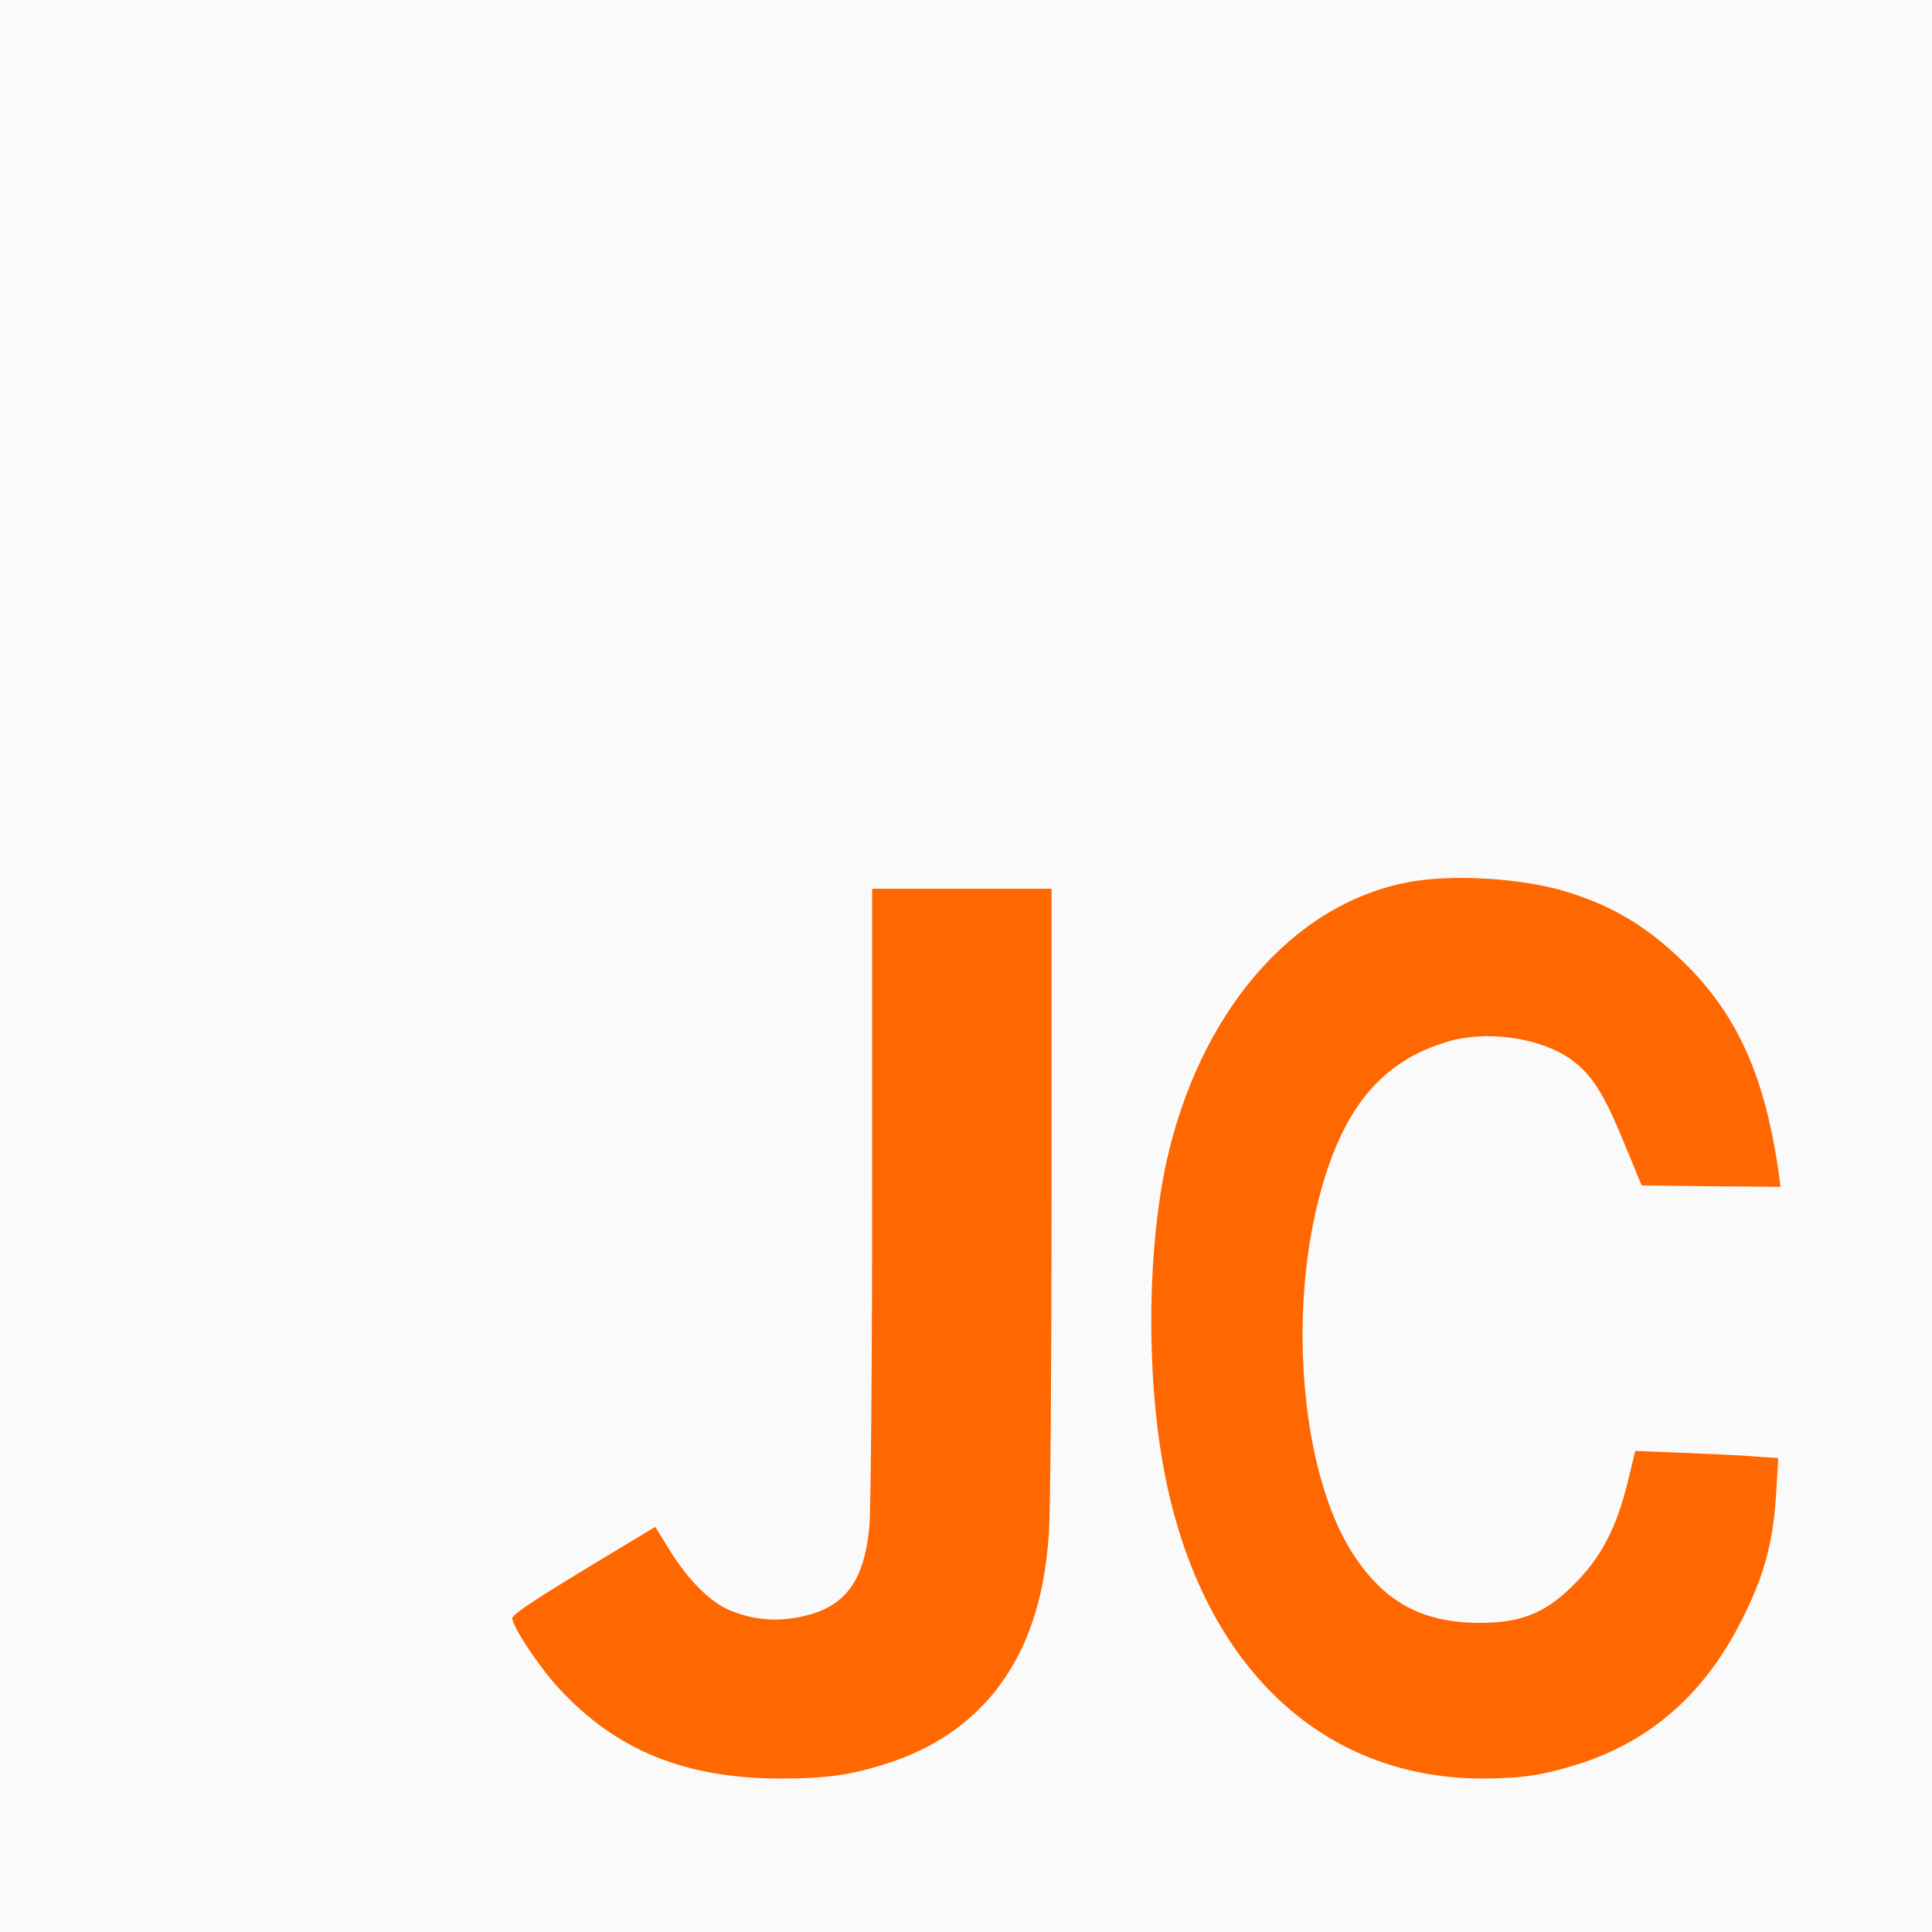
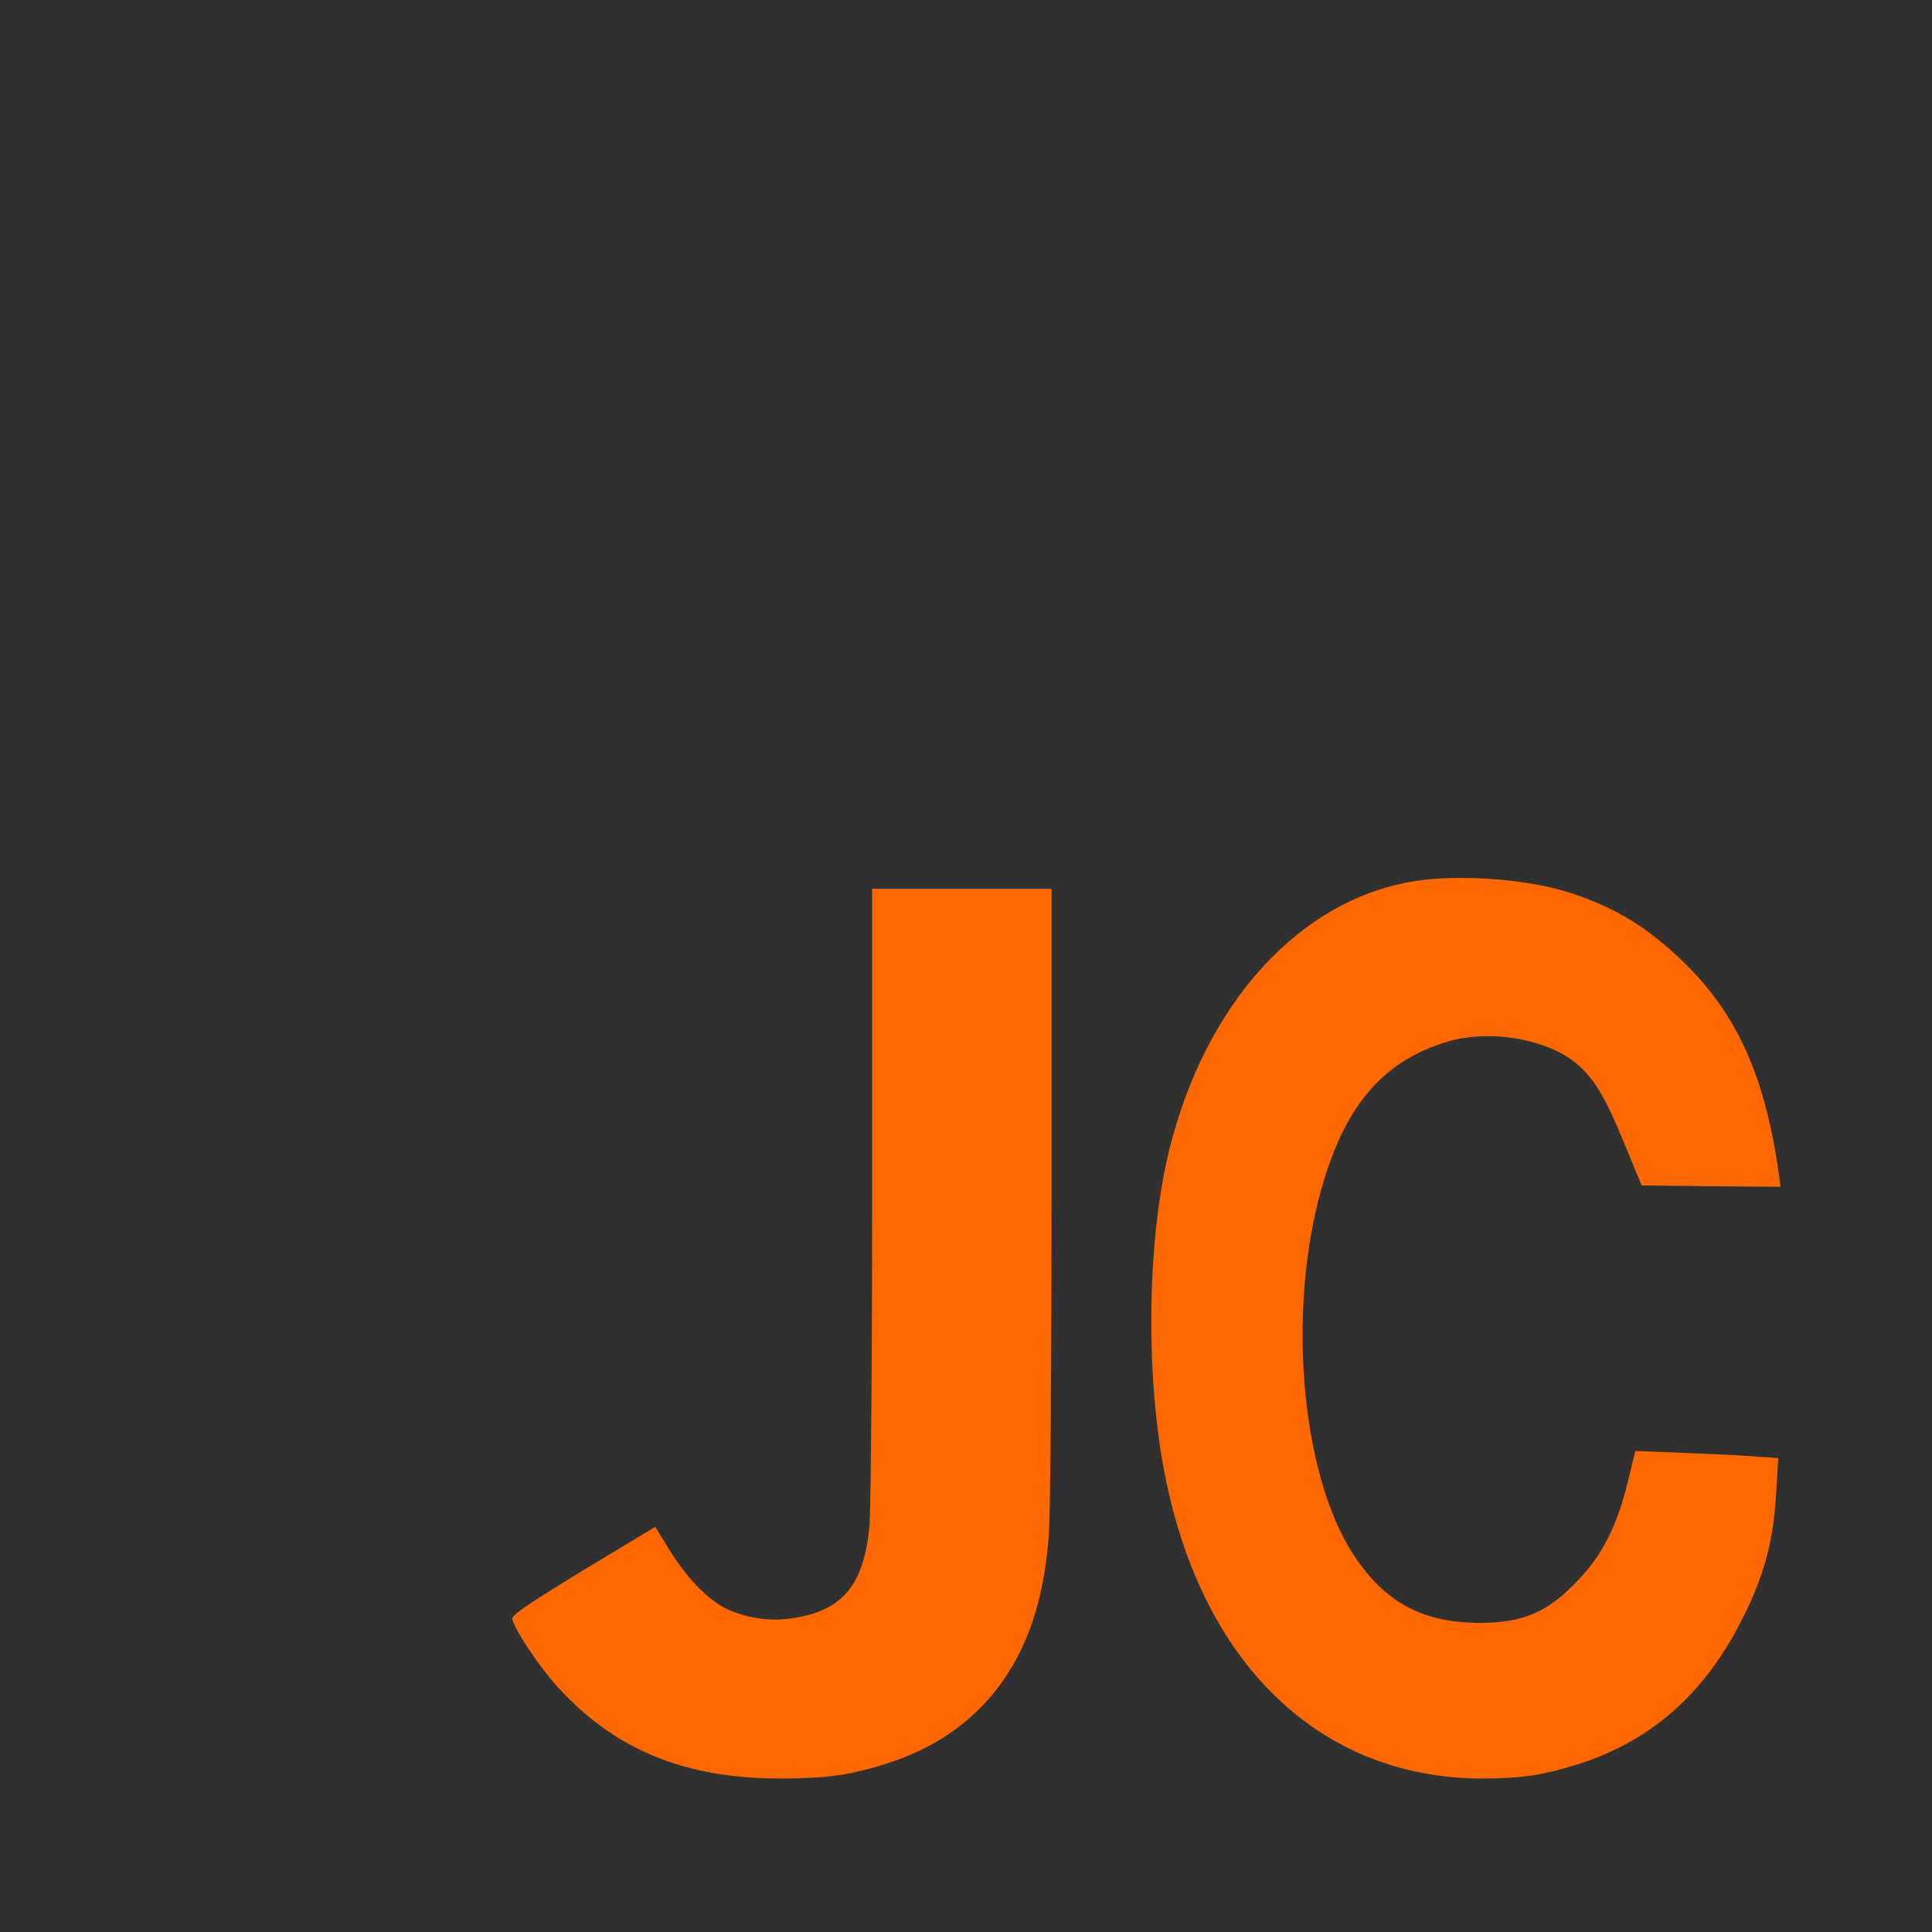
<svg xmlns="http://www.w3.org/2000/svg" viewBox="0 0 700 700">
  <style>
        .background {
-             fill: #fafafa;
+             fill: #303030;
        }

        @media (prefers-color-scheme: dark) {
            .background {
-                 fill:  #303030;
+                 fill:  #fafafa;
            }
        }
    </style>
  <path class="background" d="M-41.384-13.998h850.617V915.21H-41.384z" />
  <path fill="#ff6700" d="M513.5 319.1c-42.1 6.2-76.8 44-90 98.1-7.7 31.7-8.5 78.9-1.9 114.7 13 70.5 56.4 112.6 115.9 112.5 14.1-.1 21.5-1.2 34-5.1 26.6-8.4 46.2-25.6 59.8-52.8 8.1-16.1 11.3-28.2 12.3-46.6l.7-11.6-8.4-.6c-4.6-.4-16.3-.9-25.9-1.3l-17.5-.7-2.9 11.9c-3.7 14.9-8.8 25.3-17.3 34.4-11.2 12-20.1 16-36.3 16-20.5-.1-34.1-7.3-45.4-24.4-19.9-30-24.7-92.8-10.4-137.6 8.6-27.2 22.2-42 44.3-48.6 14.1-4.2 33.3-1.5 44.5 6.3 7.5 5.3 12 12.2 19.4 30.3l6.4 15.5 25.1.3 25.2.2-.6-4.7c-5-35.5-15.2-58-34.7-76.9-13.6-13.2-26.4-20.7-43.9-25.8-14.8-4.2-36.9-5.7-52.4-3.5ZM316 432.7c0 61-.5 115.1-1 120.4-2 20.8-9.4 30-26.5 33-8 1.4-15.4.7-23.2-2.3-7.4-2.7-16-11.2-22.9-22.5l-5-8.1-26 15.7c-18.9 11.5-25.9 16.2-25.8 17.5.3 3.3 9.9 17.8 16.8 25.2 20.7 22.5 45.6 32.7 80.1 32.8 16.7 0 25.7-1.2 39-5.5 16.3-5.2 29.5-14.1 39.2-26.3 11.4-14.5 17.6-32.6 19.3-56.5.6-7.6 1-62 1-123.9V322h-65v110.7Z" />
</svg>
